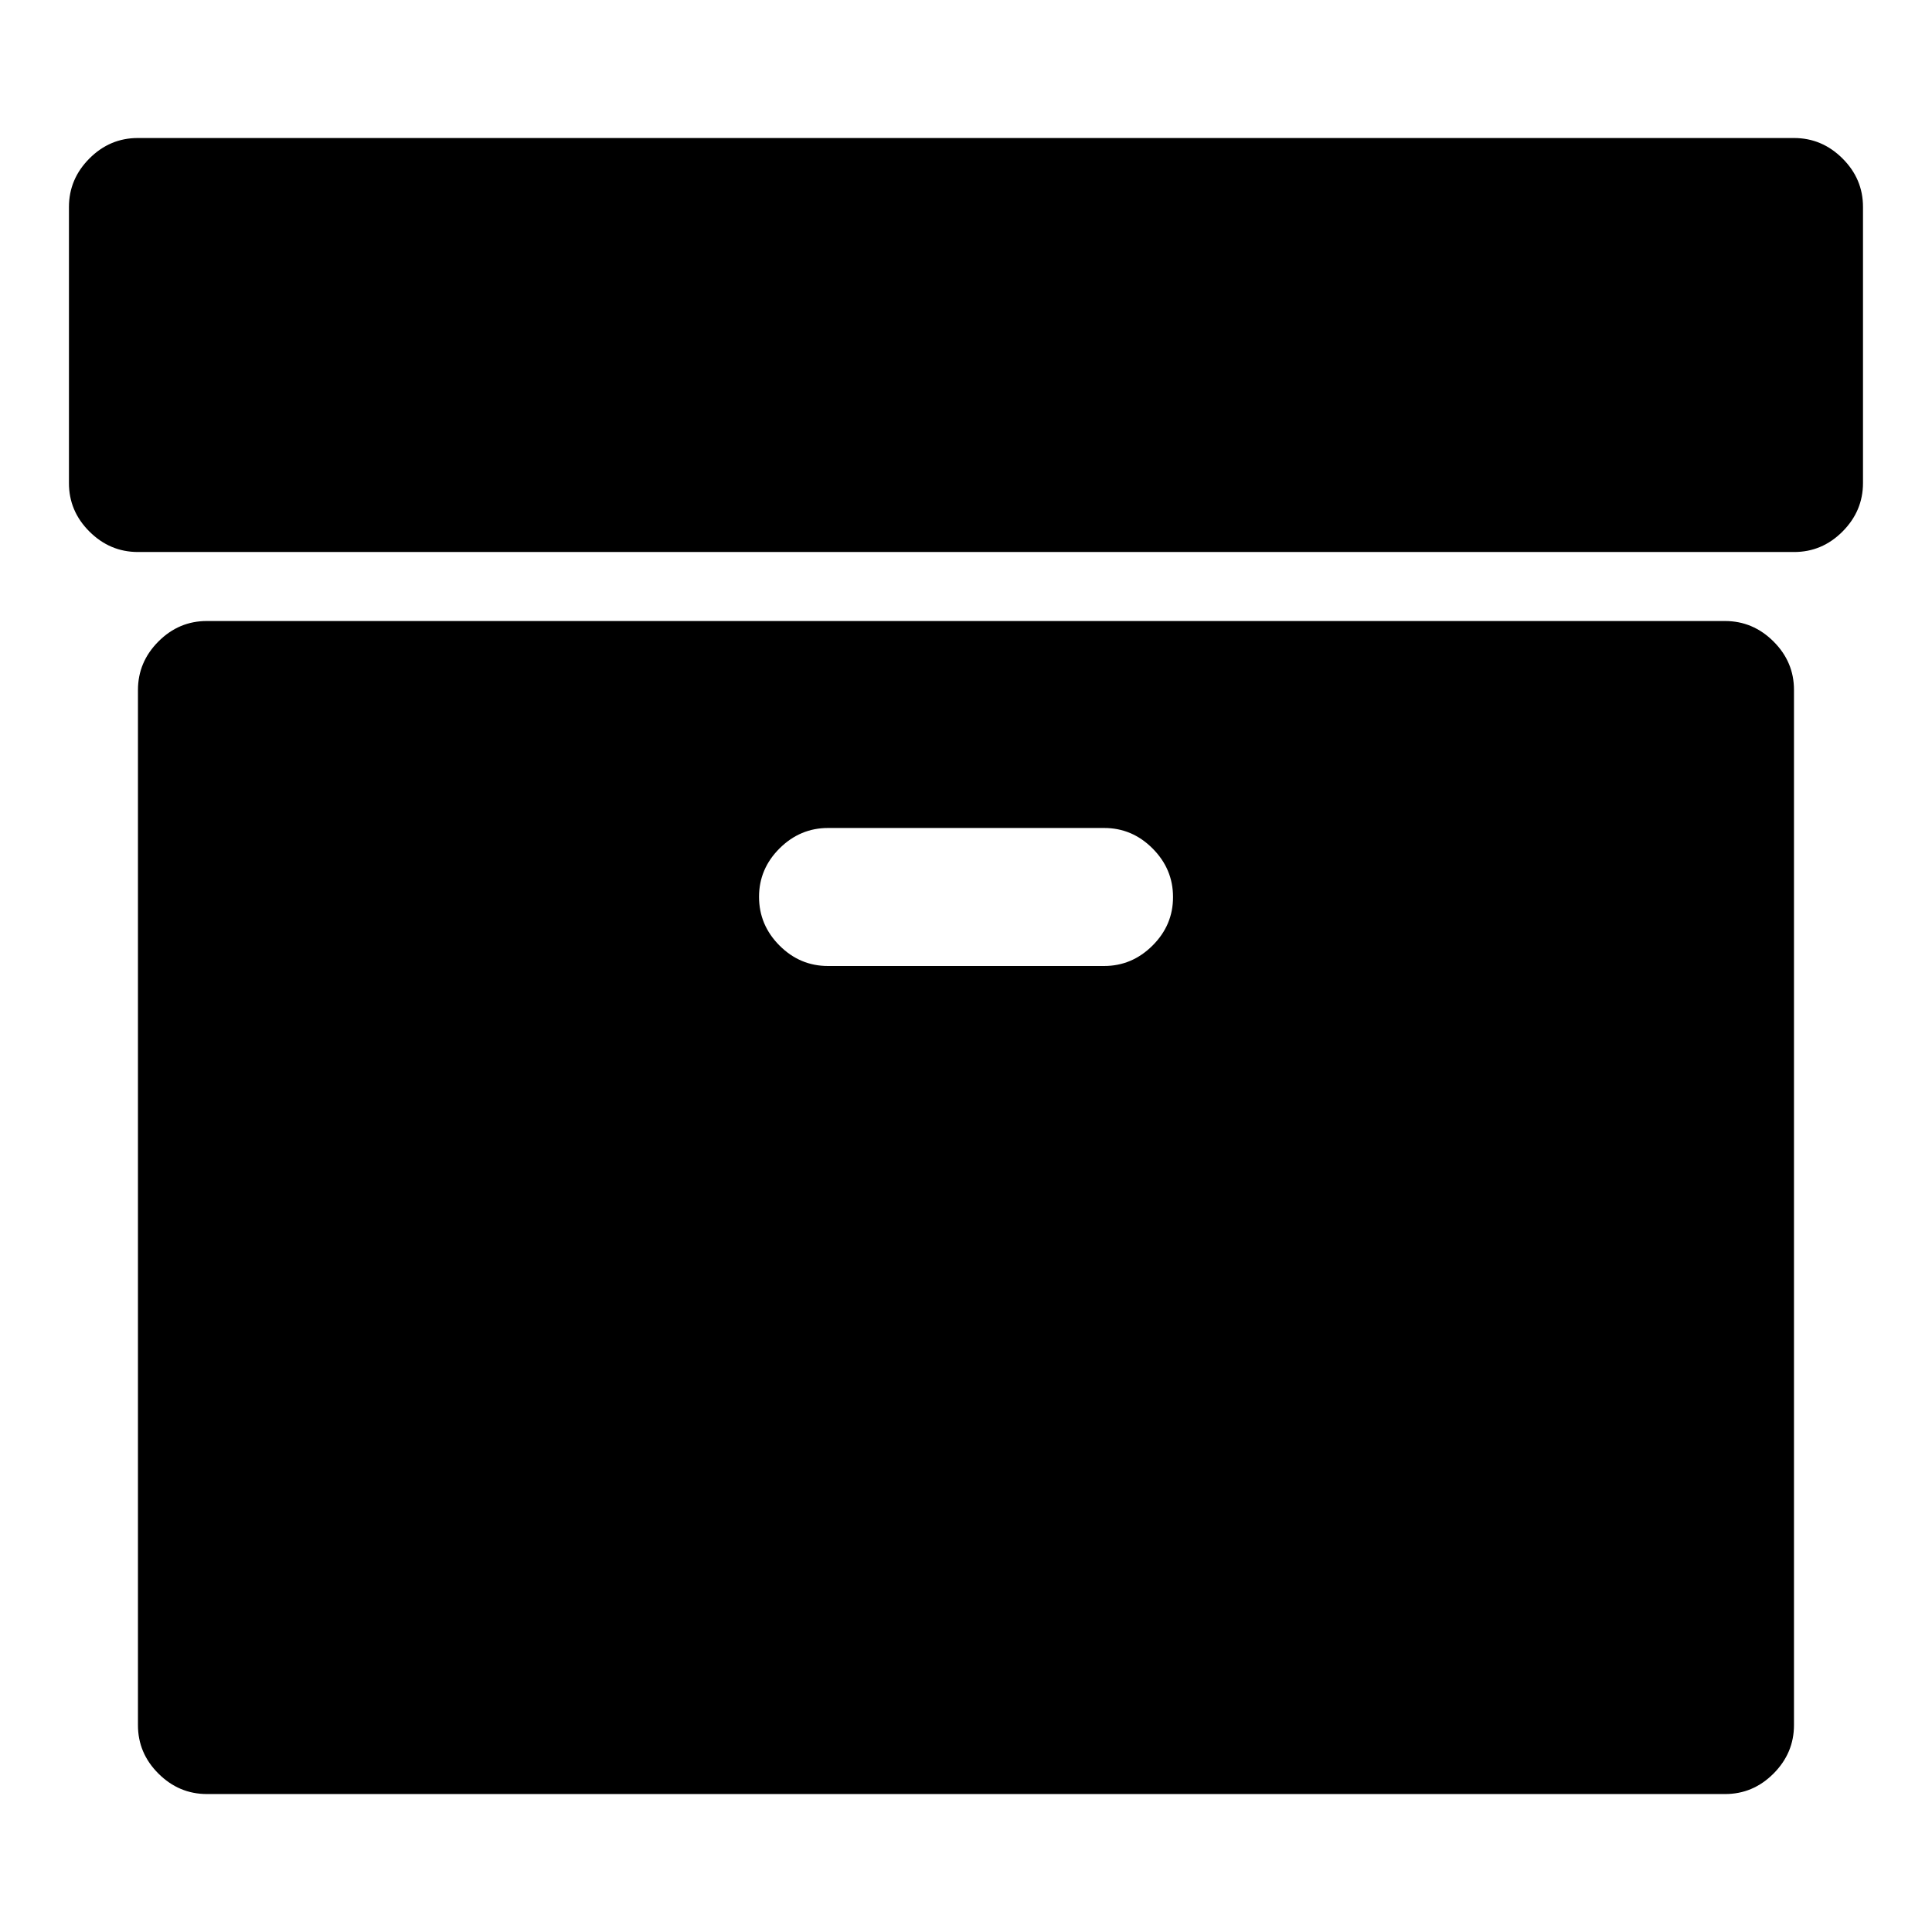
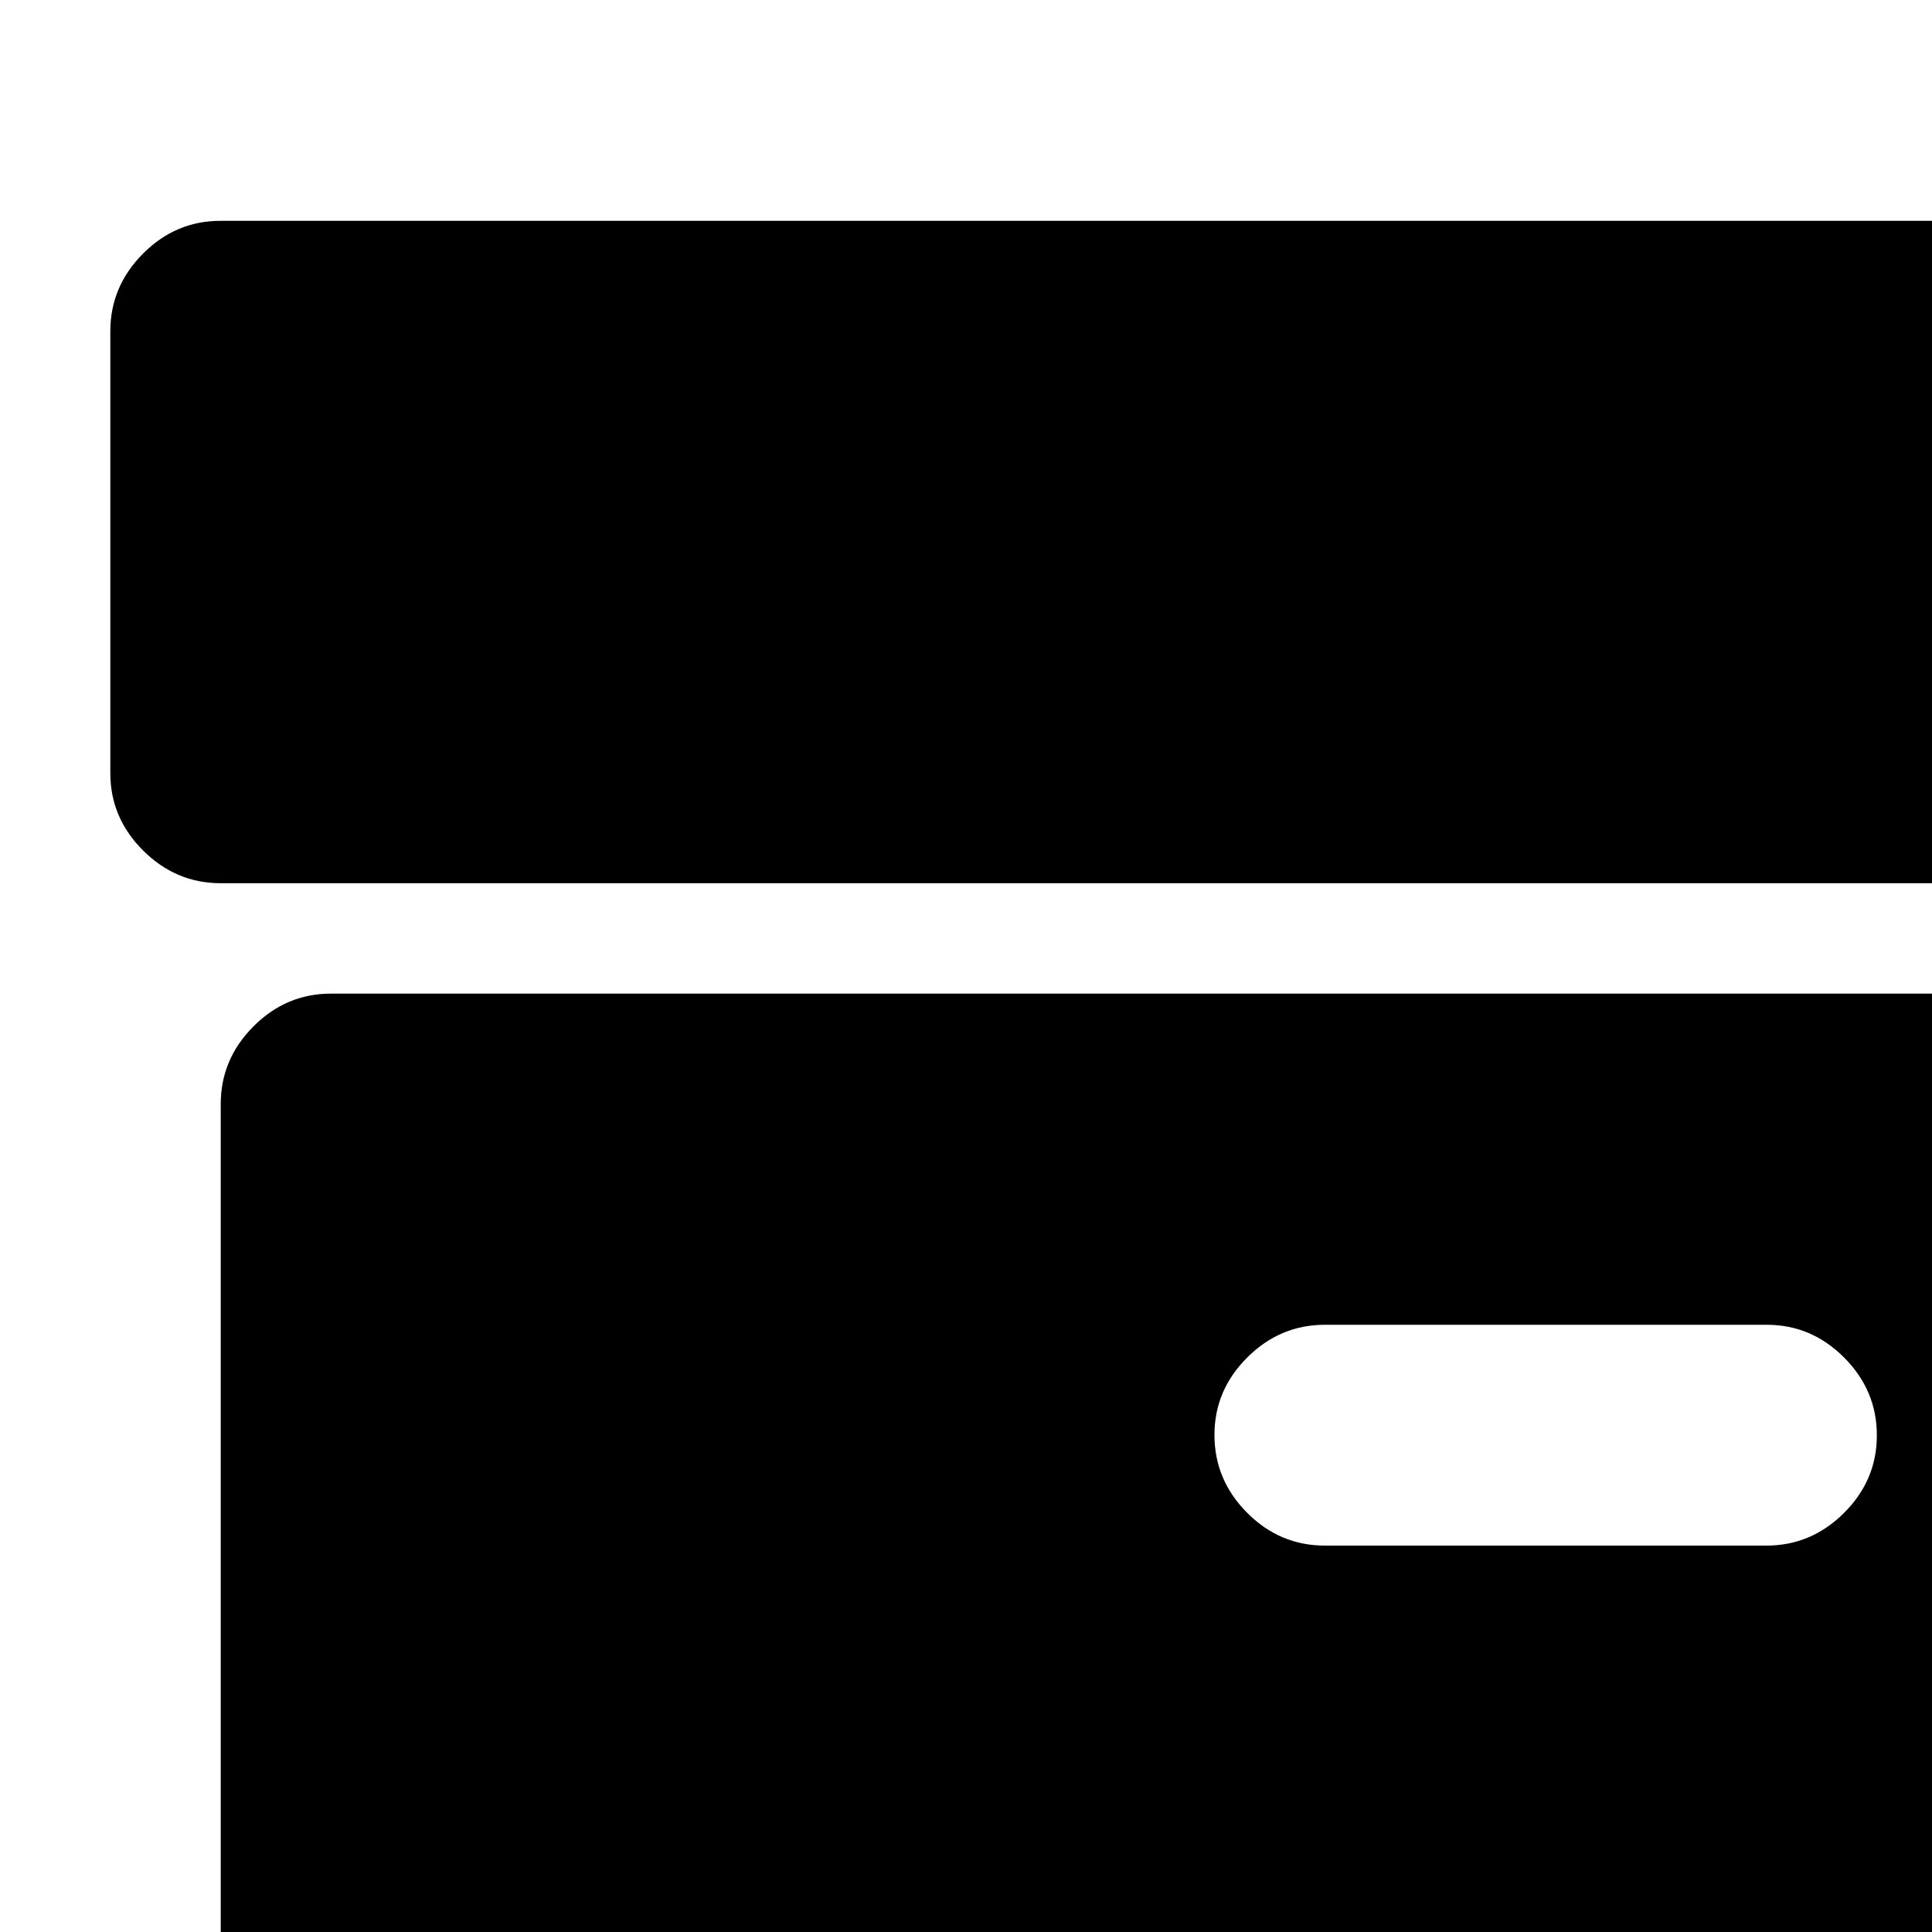
- <svg xmlns="http://www.w3.org/2000/svg" class="icon" version="1.1" width="32" height="32" viewBox="0 0 32 32">
+ <svg xmlns="http://www.w3.org/2000/svg" class="icon" version="1.1" width="20" height="20" viewBox="0 0 20 20">
  <path d="M19.429 14.857q0-0.464-0.339-0.804t-0.804-0.339h-4.571q-0.464 0-0.804 0.339t-0.339 0.804 0.339 0.804 0.804 0.339h4.571q0.464 0 0.804-0.339t0.339-0.804zM29.714 11.429v17.143q0 0.464-0.339 0.804t-0.804 0.339h-25.143q-0.464 0-0.804-0.339t-0.339-0.804v-17.143q0-0.464 0.339-0.804t0.804-0.339h25.143q0.464 0 0.804 0.339t0.339 0.804zM30.857 3.429v4.571q0 0.464-0.339 0.804t-0.804 0.339h-27.429q-0.464 0-0.804-0.339t-0.339-0.804v-4.571q0-0.464 0.339-0.804t0.804-0.339h27.429q0.464 0 0.804 0.339t0.339 0.804z" />
</svg>
